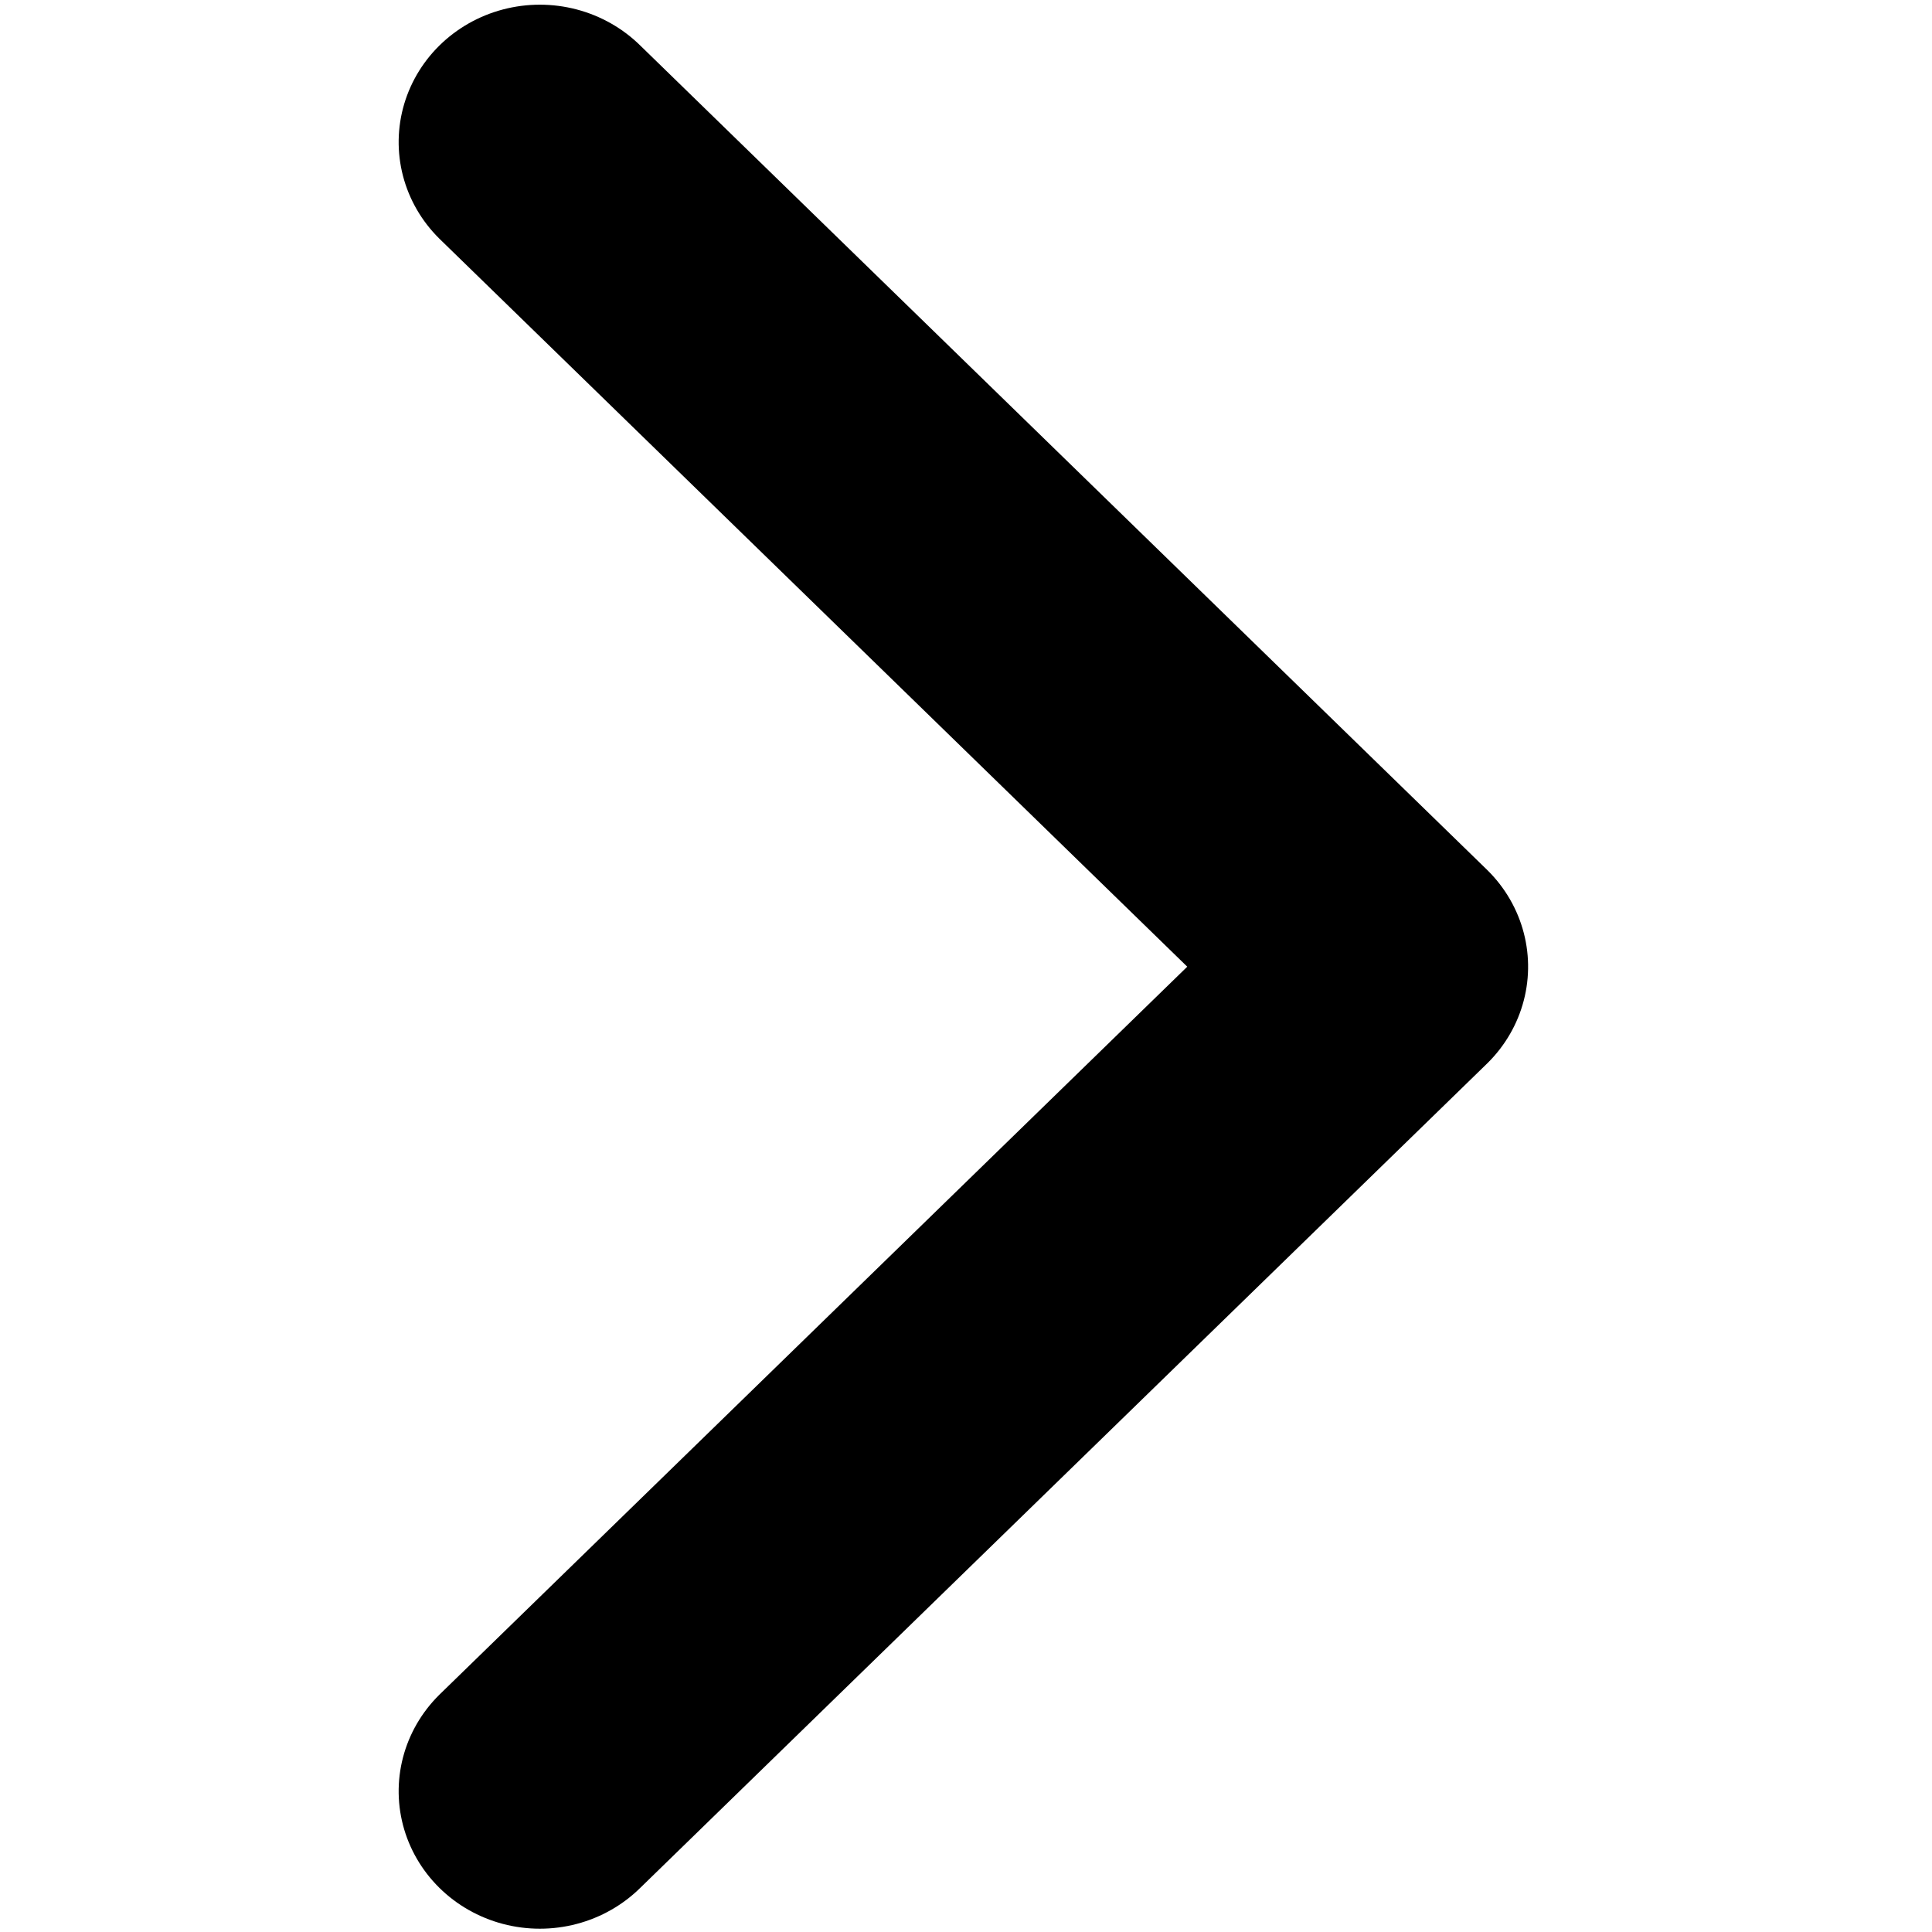
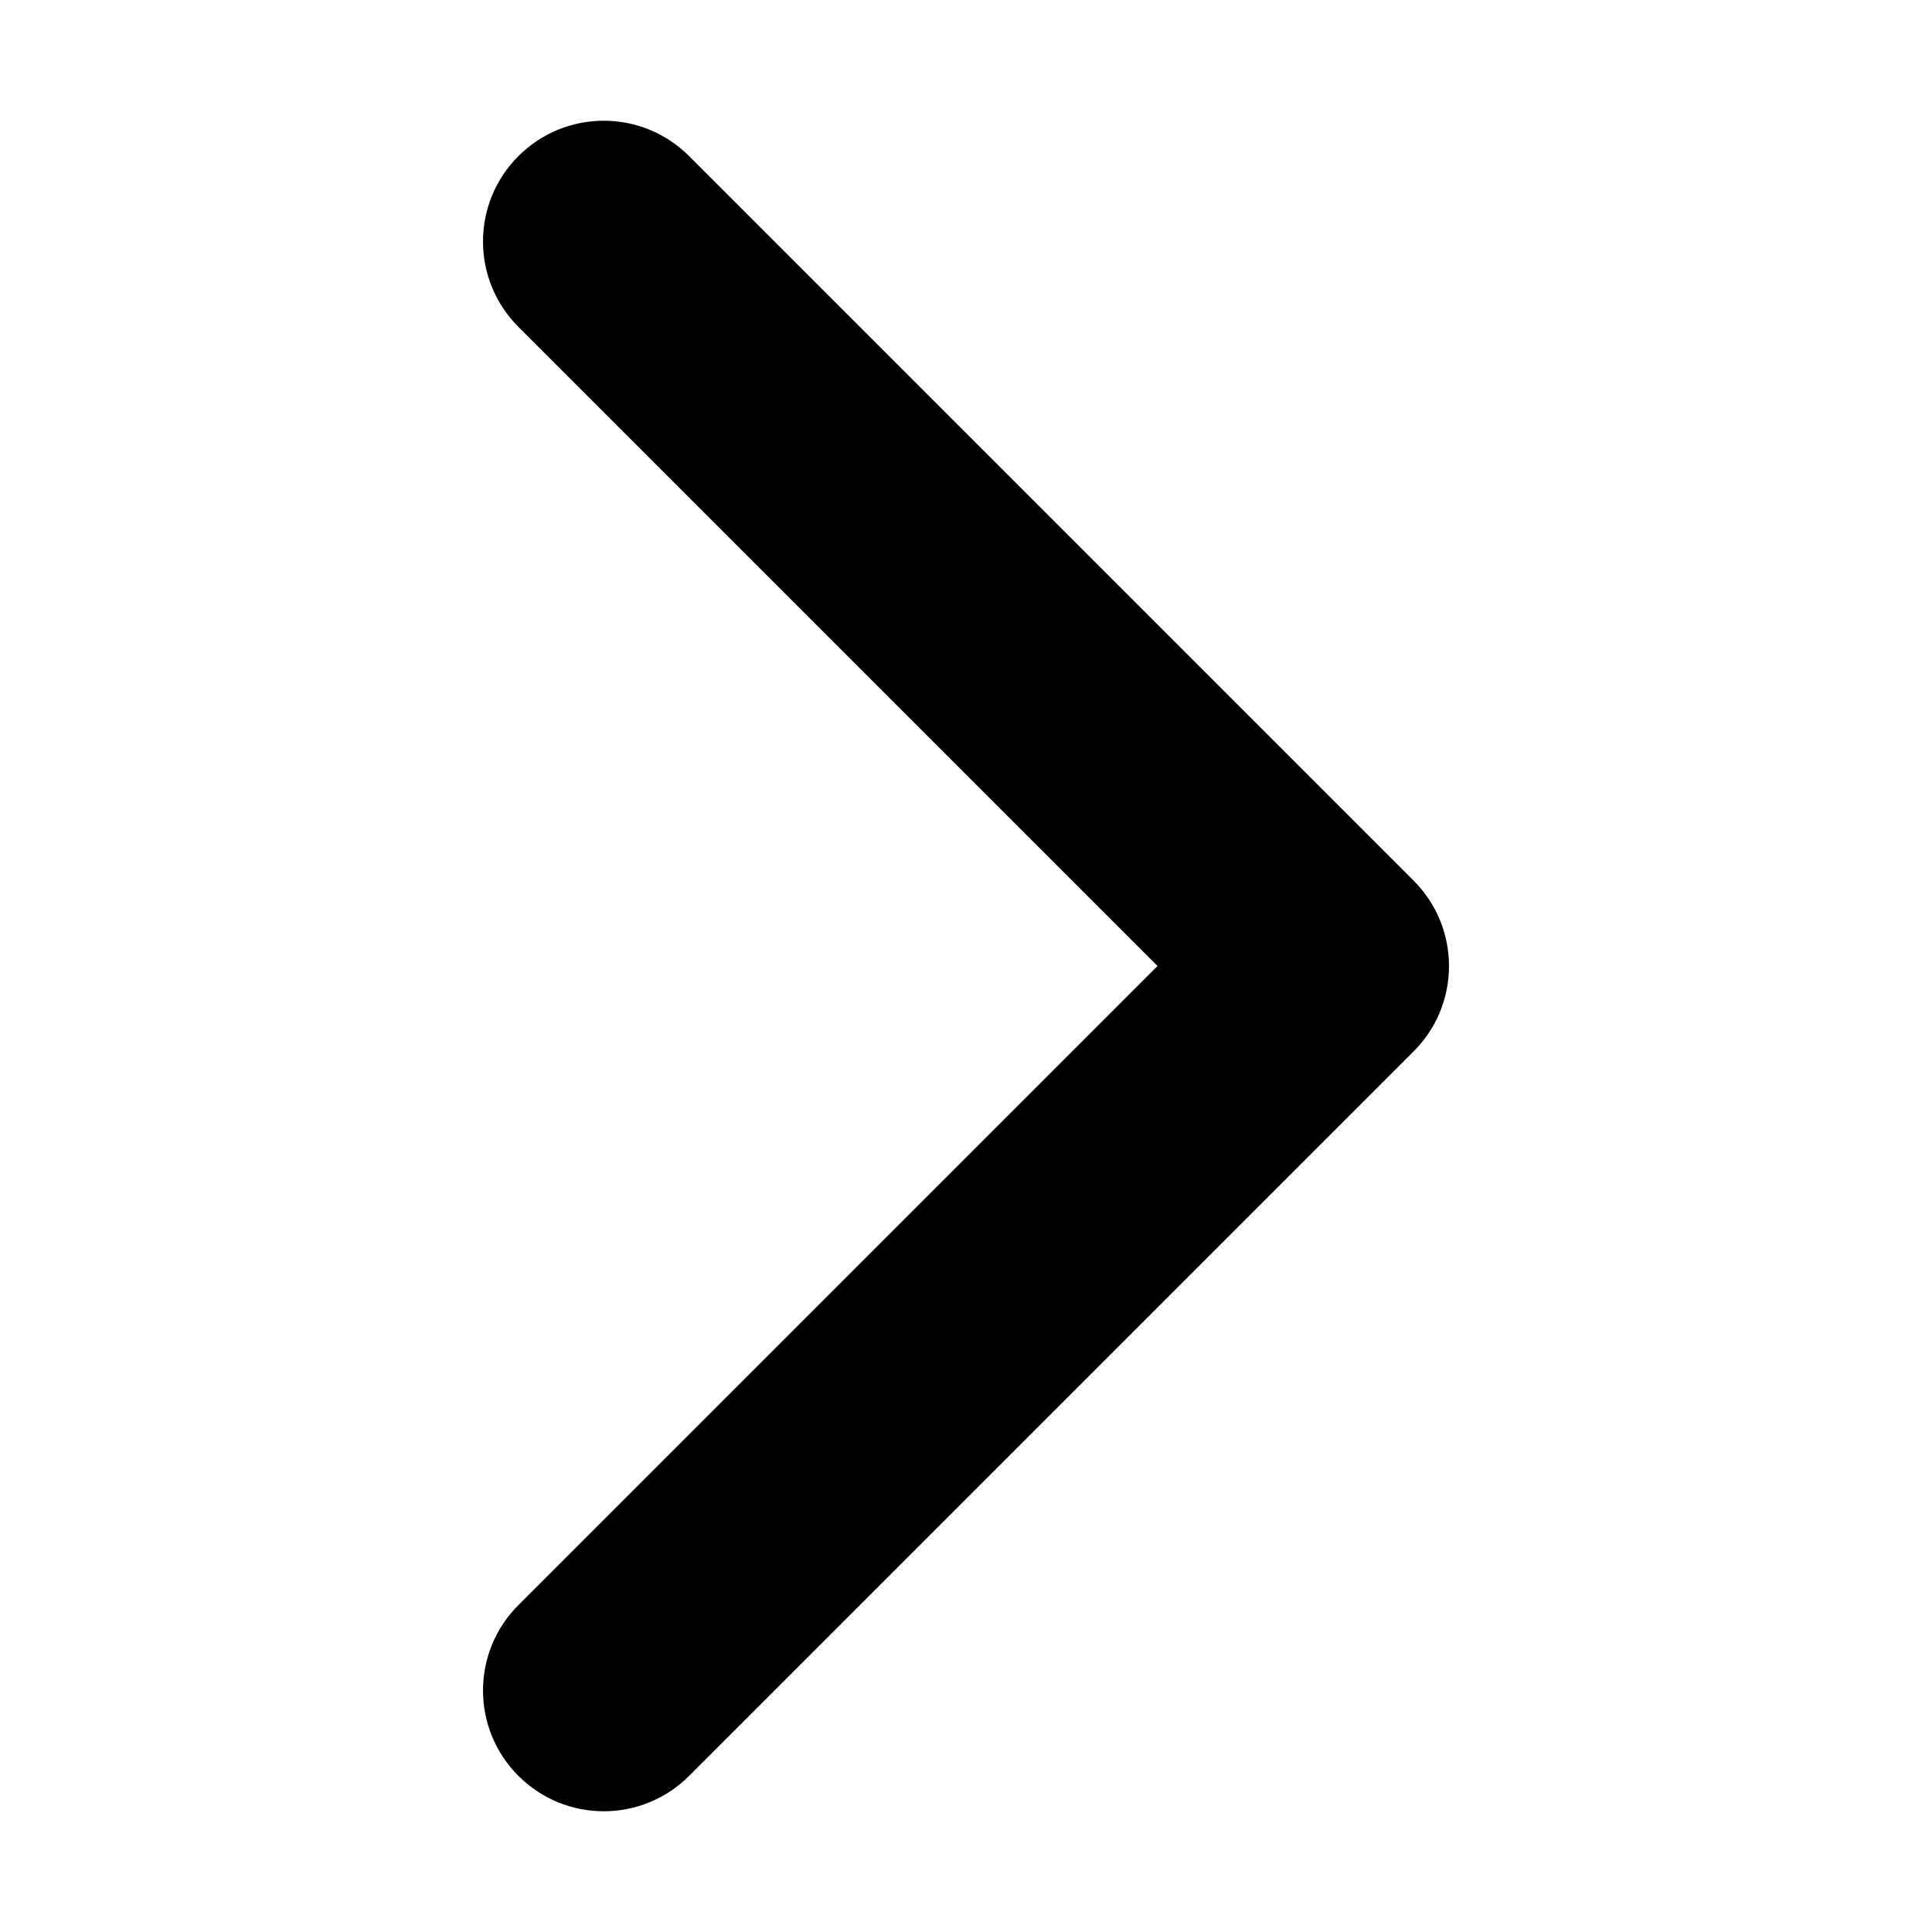
- <svg xmlns="http://www.w3.org/2000/svg" class="feather feather-chevron-down" fill="none" stroke="#000000" stroke-linecap="round" stroke-linejoin="round" stroke-width="2" version="1.1" viewBox="0 0 24 24">
-   <polyline transform="matrix(0 -1.7072 1.7538 0 -9.0782 32.495)" points="6 9 12 15 18 9" />
+ <svg xmlns="http://www.w3.org/2000/svg" height="16px" viewBox="0 0 16 16" width="16px">
+   <path d="m 4 2 c 0 -0.266 0.105 -0.52 0.293 -0.707 c 0.391 -0.391 1.023 -0.391 1.414 0 l 6 6 c 0.188 0.188 0.293 0.441 0.293 0.707 s -0.105 0.52 -0.293 0.707 l -6 6 c -0.391 0.391 -1.023 0.391 -1.414 0 c -0.188 -0.188 -0.293 -0.441 -0.293 -0.707 s 0.105 -0.52 0.293 -0.707 l 5.293 -5.293 l -5.293 -5.293 c -0.188 -0.188 -0.293 -0.441 -0.293 -0.707 z m 0 0" fill="#000000" />
</svg>
